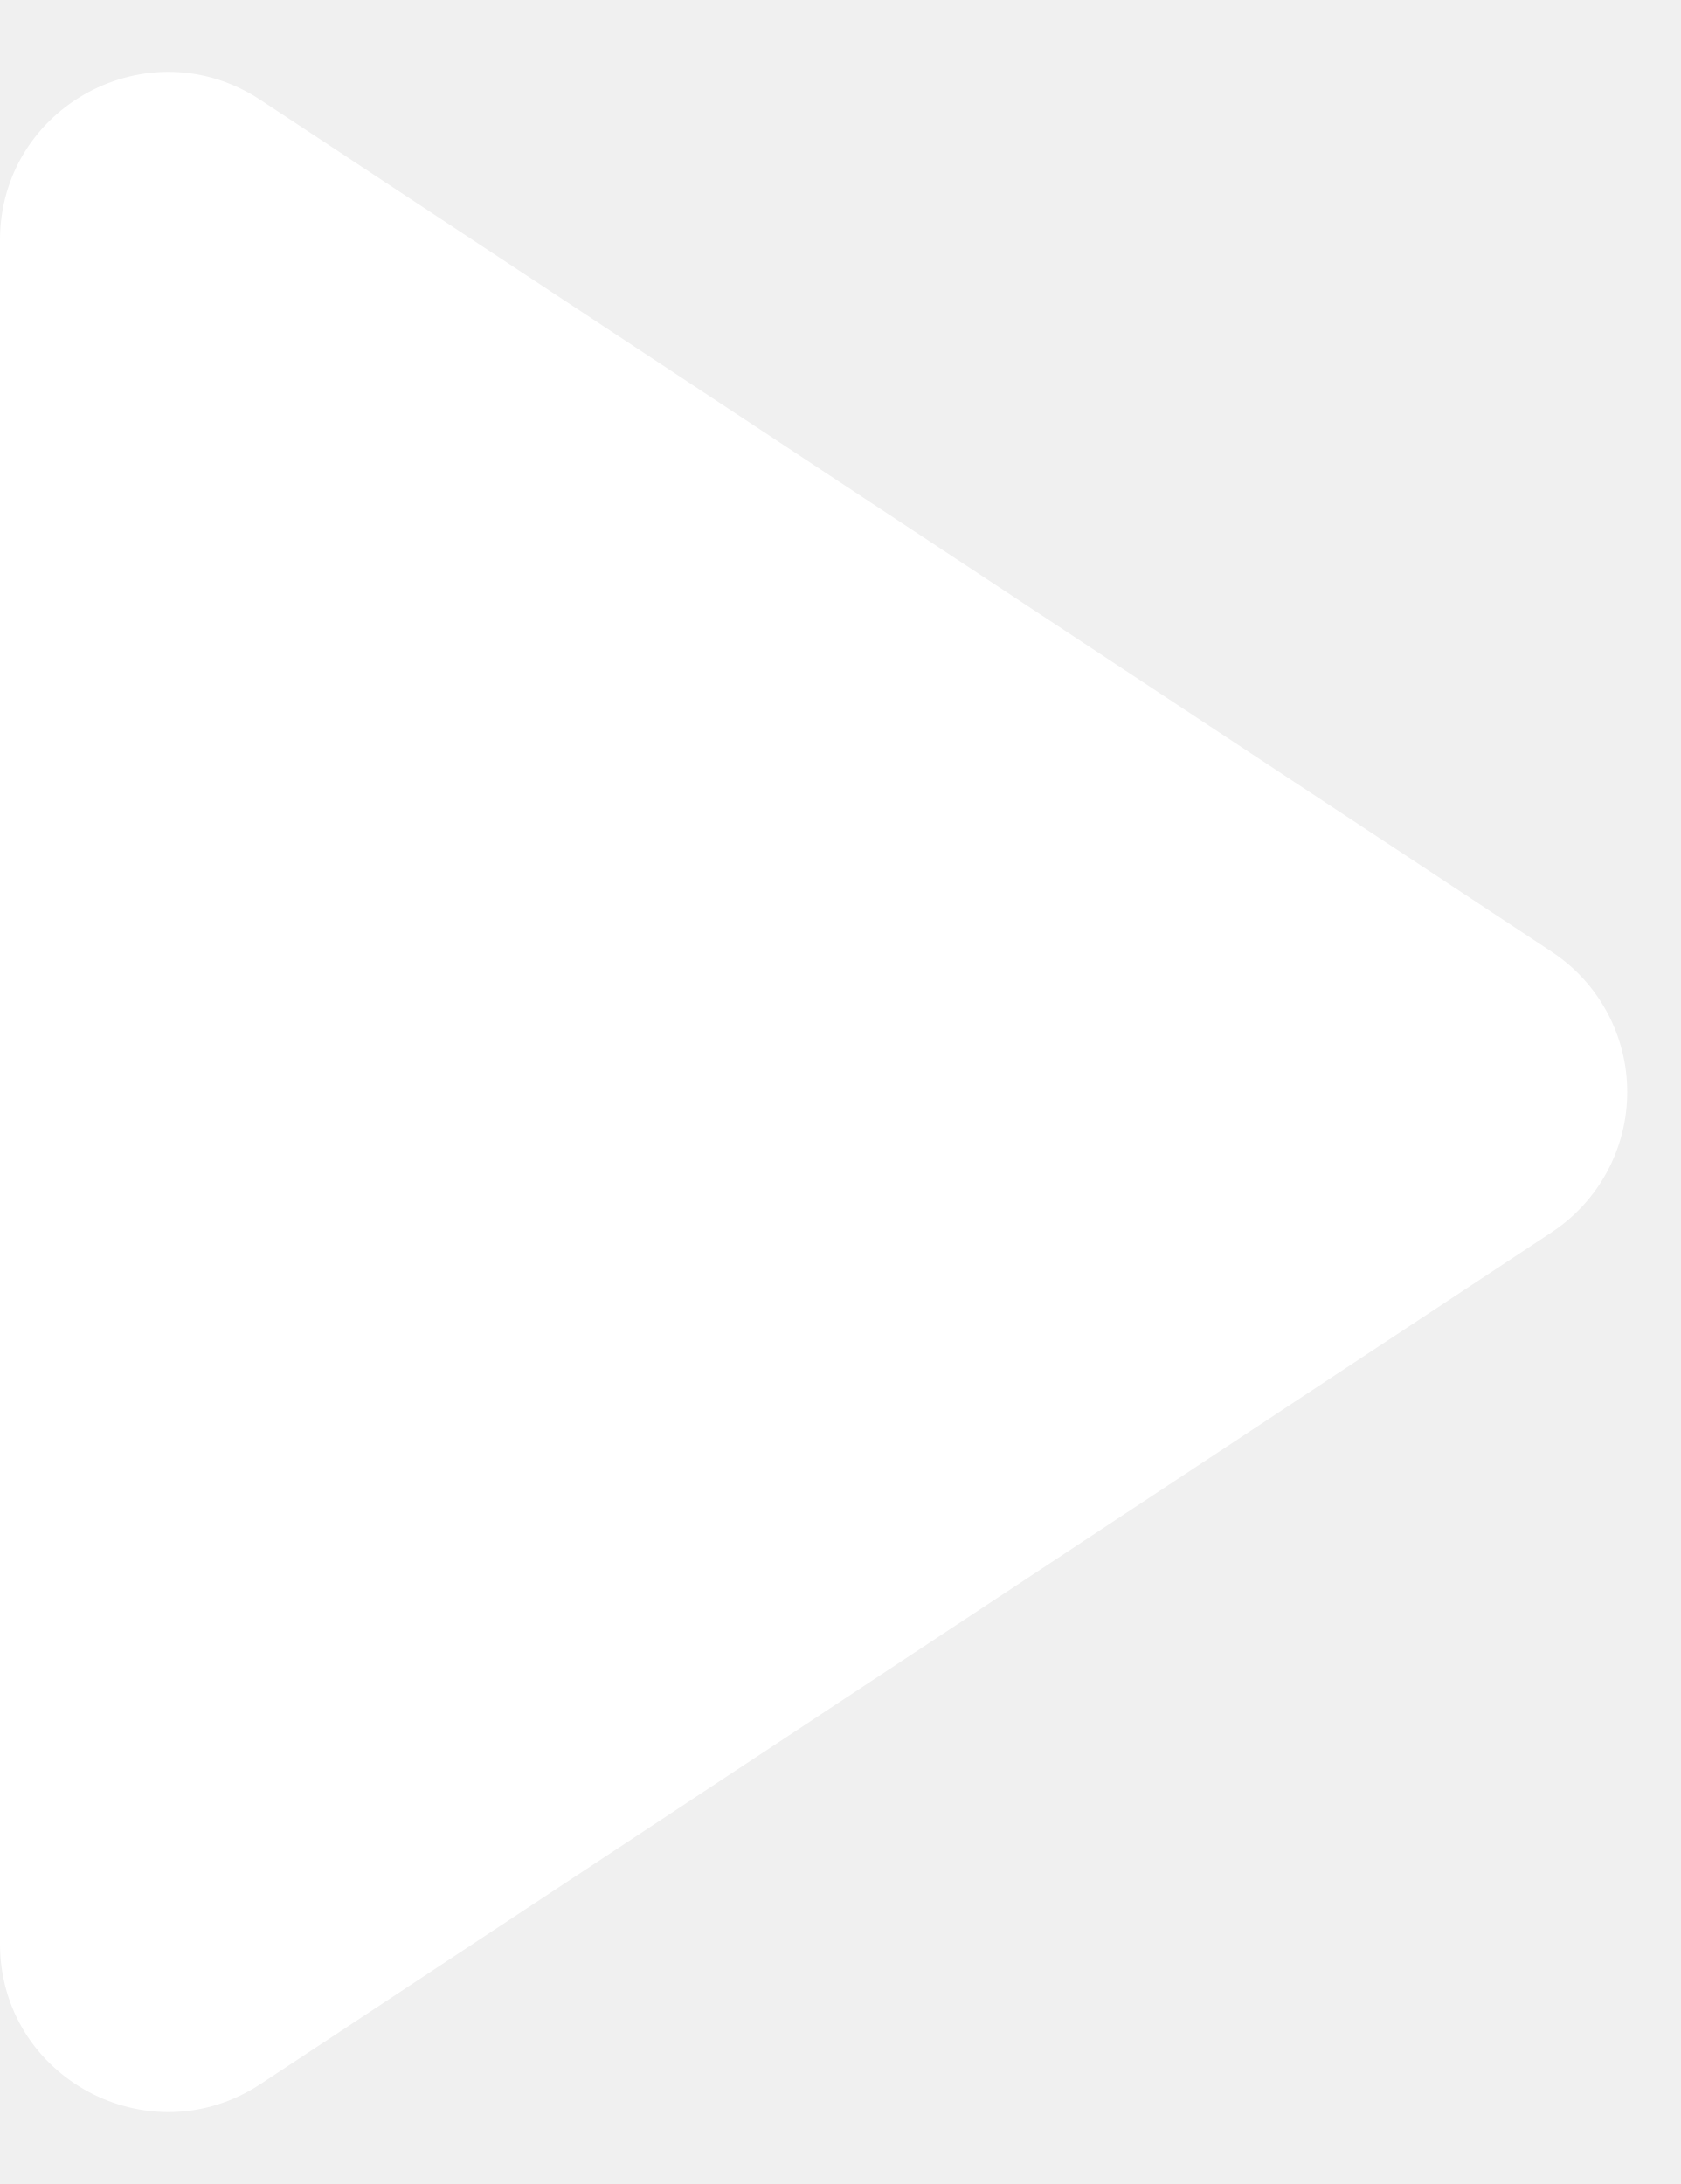
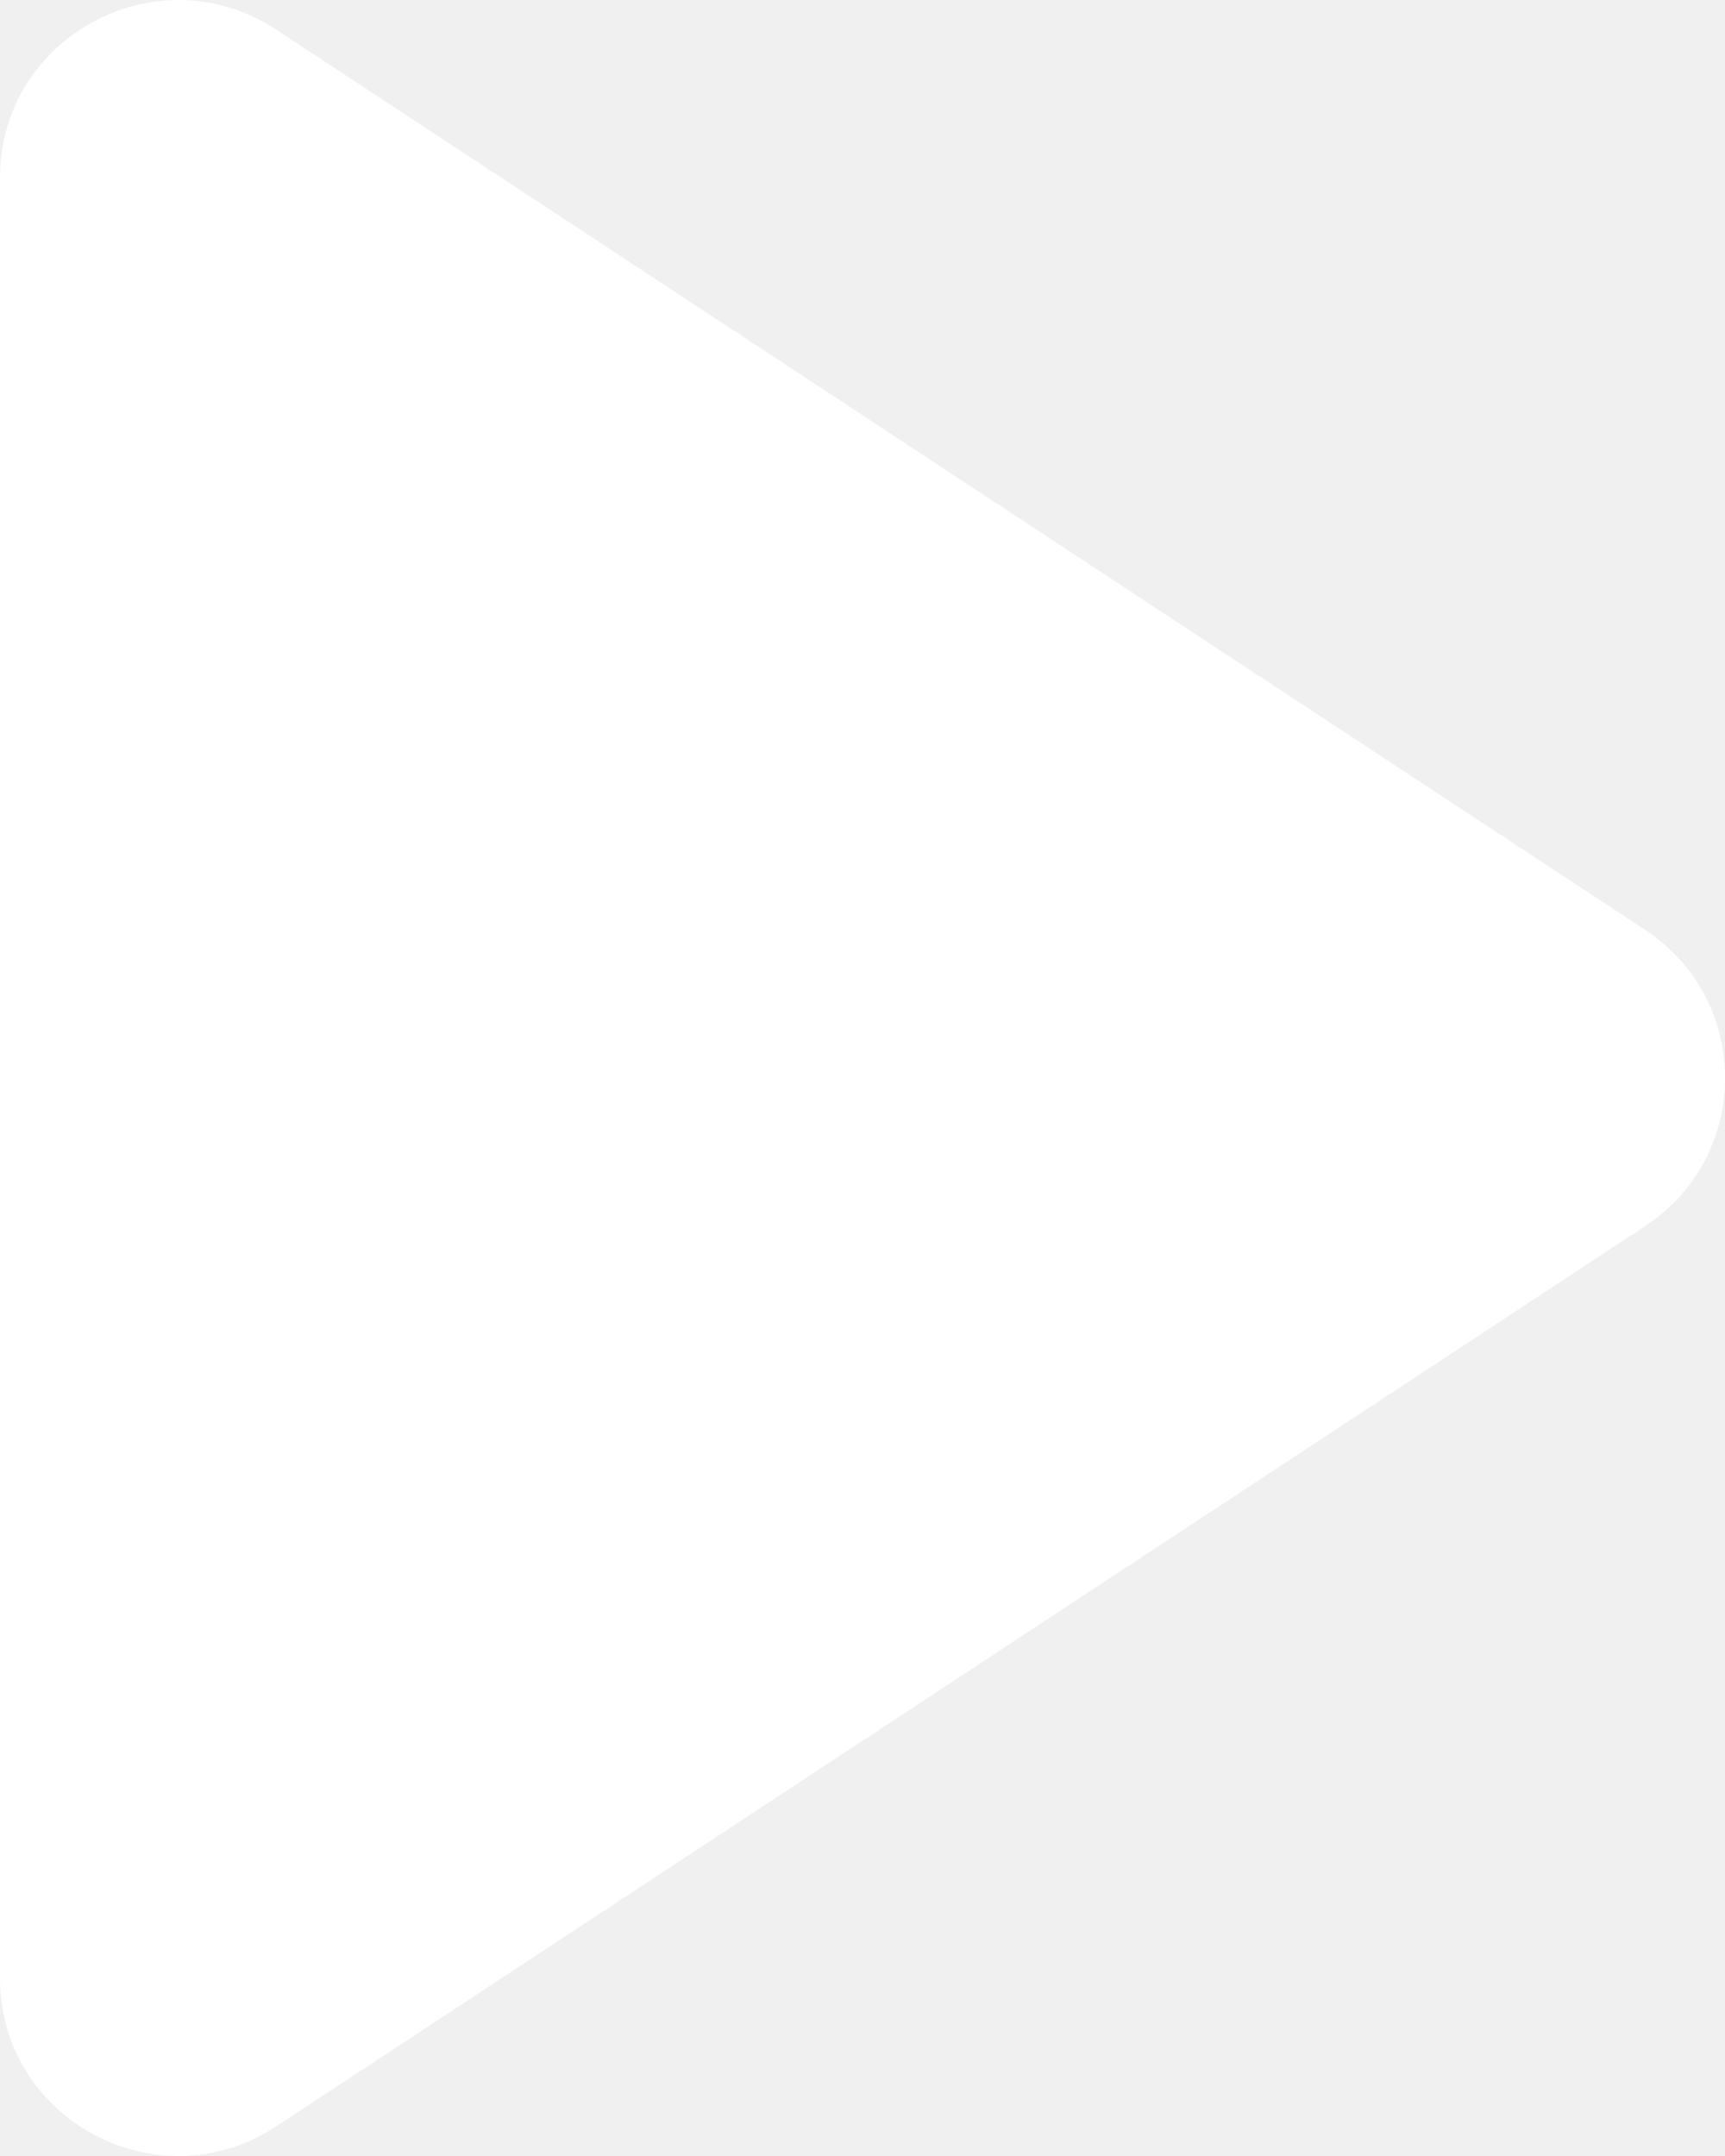
- <svg xmlns="http://www.w3.org/2000/svg" width="20" height="26" fill="none">
-   <path d="M18.47 11.33a2 2 0 010 3.34L3.101 24.81C1.771 25.687 0 24.734 0 23.14V2.86C0 1.265 1.772.312 3.101 1.19L18.47 11.33z" fill="#fff" />
+ <svg xmlns="http://www.w3.org/2000/svg" width="16" height="20" fill="none">
+   <path d="M15.258 8.625c.99.651.99 2.099 0 2.75l-12.696 8.35C1.464 20.448 0 19.662 0 18.35V1.65C0 .338 1.464-.447 2.562.275l12.696 8.35z" fill="#fff" />
</svg>
